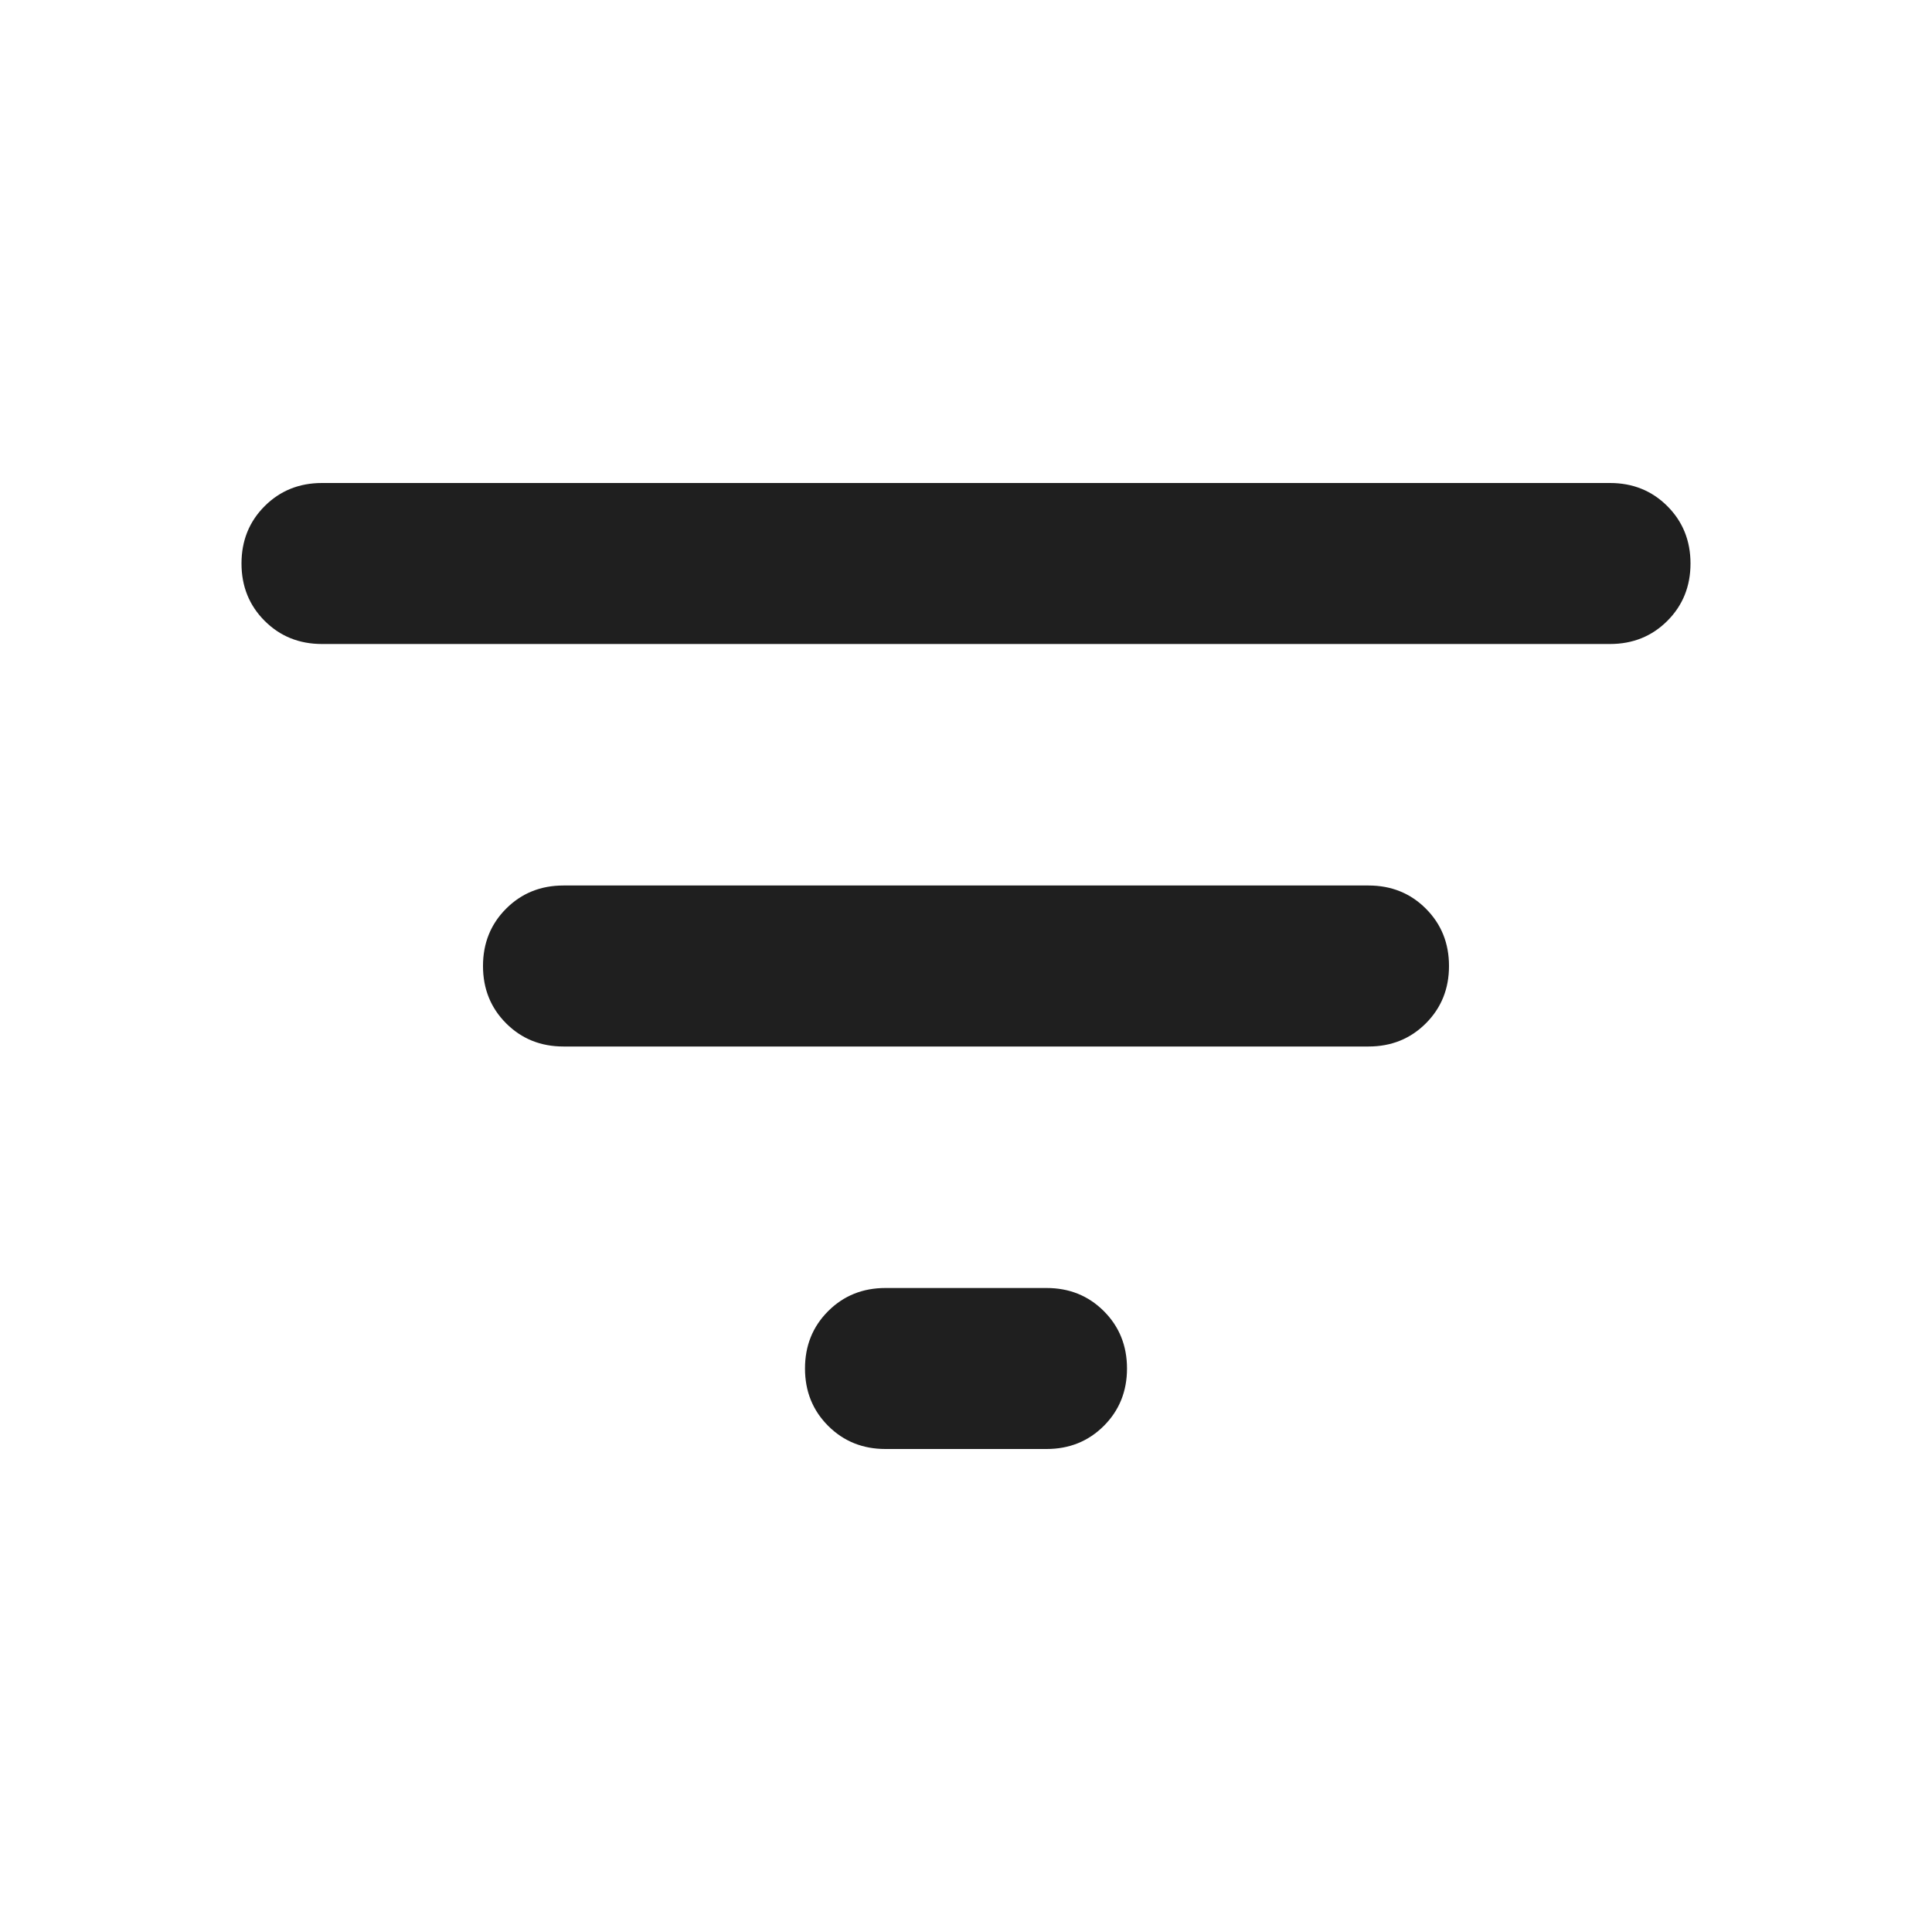
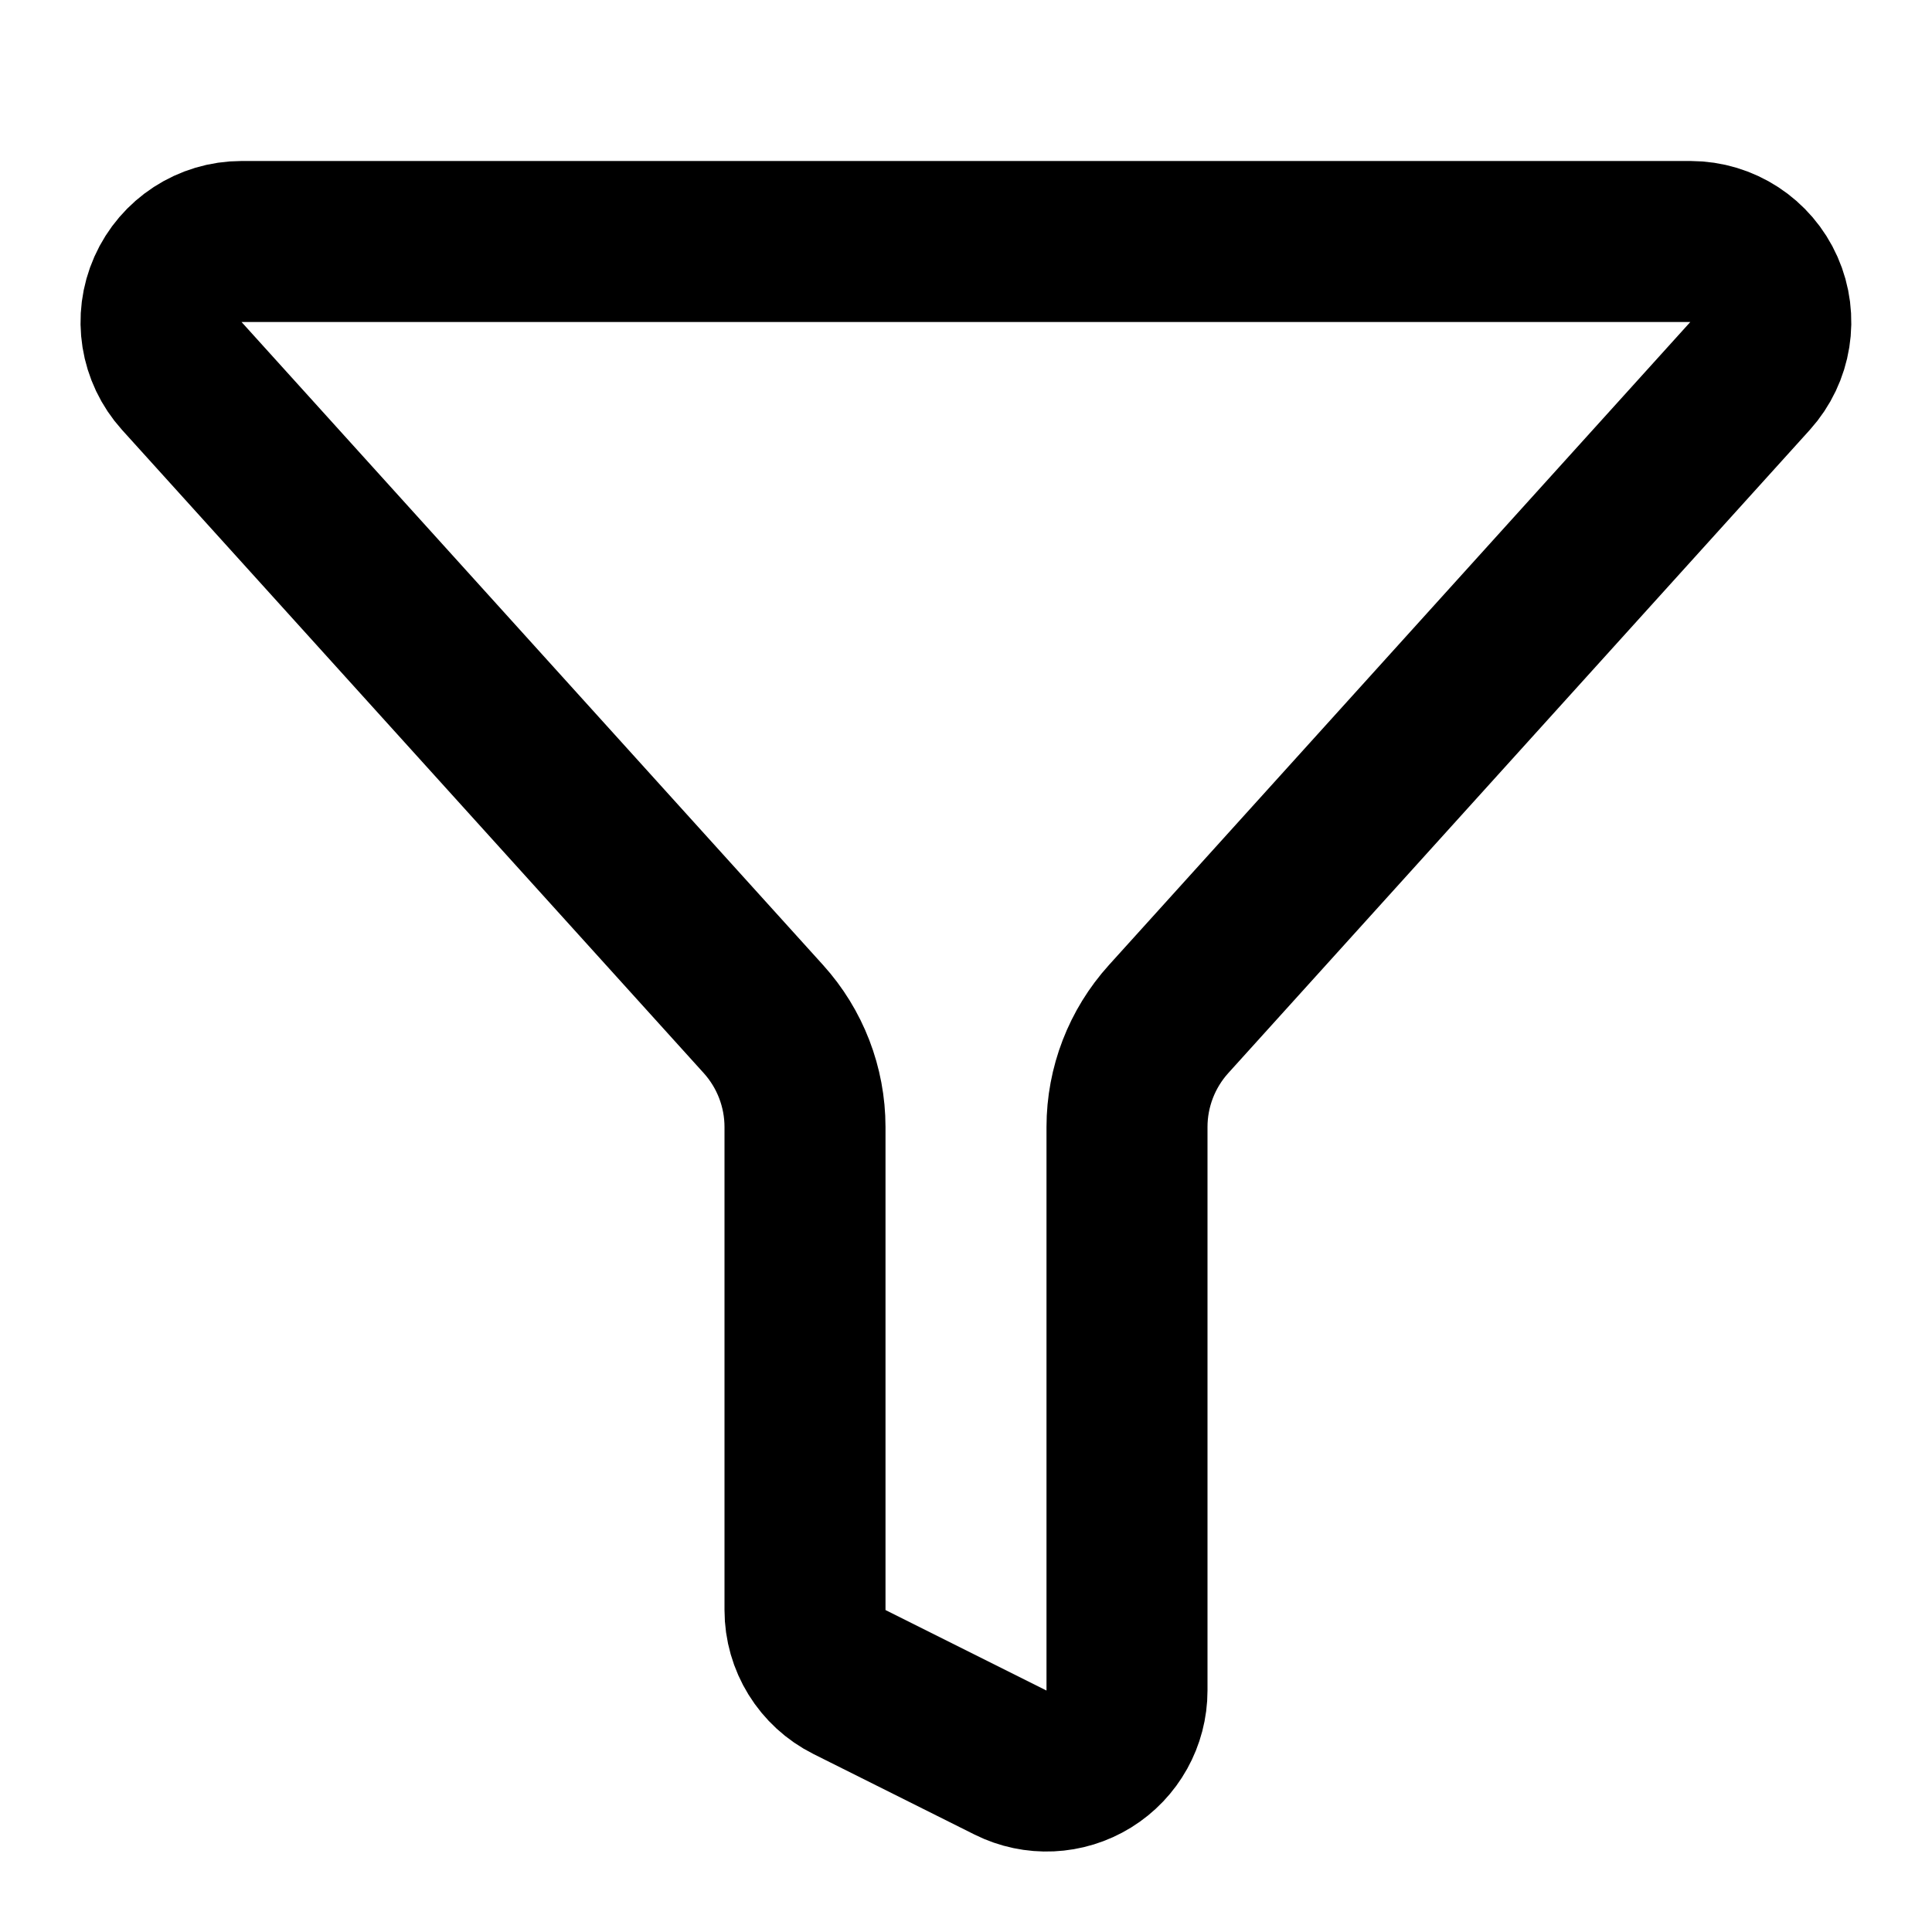
- <svg xmlns="http://www.w3.org/2000/svg" height="24px" viewBox="0 -960 960 960" width="24px" fill="#1f1f1f">
-   <path d="M440-240q-17 0-28.5-11.5T400-280q0-17 11.5-28.5T440-320h80q17 0 28.5 11.5T560-280q0 17-11.5 28.5T520-240h-80ZM280-440q-17 0-28.5-11.5T240-480q0-17 11.5-28.5T280-520h400q17 0 28.5 11.5T720-480q0 17-11.5 28.5T680-440H280ZM160-640q-17 0-28.5-11.5T120-680q0-17 11.5-28.5T160-720h640q17 0 28.5 11.5T840-680q0 17-11.5 28.5T800-640H160Z" />
+ <svg xmlns="http://www.w3.org/2000/svg" width="24" height="24" viewBox="0 0 24 24" fill="none" stroke="currentColor" stroke-width="2" stroke-linecap="round" stroke-linejoin="round">
+   <path d="M10 20a1 1 0 0 0 .553.895l2 1A1 1 0 0 0 14 21v-7a2 2 0 0 1 .517-1.341L21.74 4.67A1 1 0 0 0 21 3H3a1 1 0 0 0-.742 1.67l7.225 7.989A2 2 0 0 1 10 14z" />
</svg>
